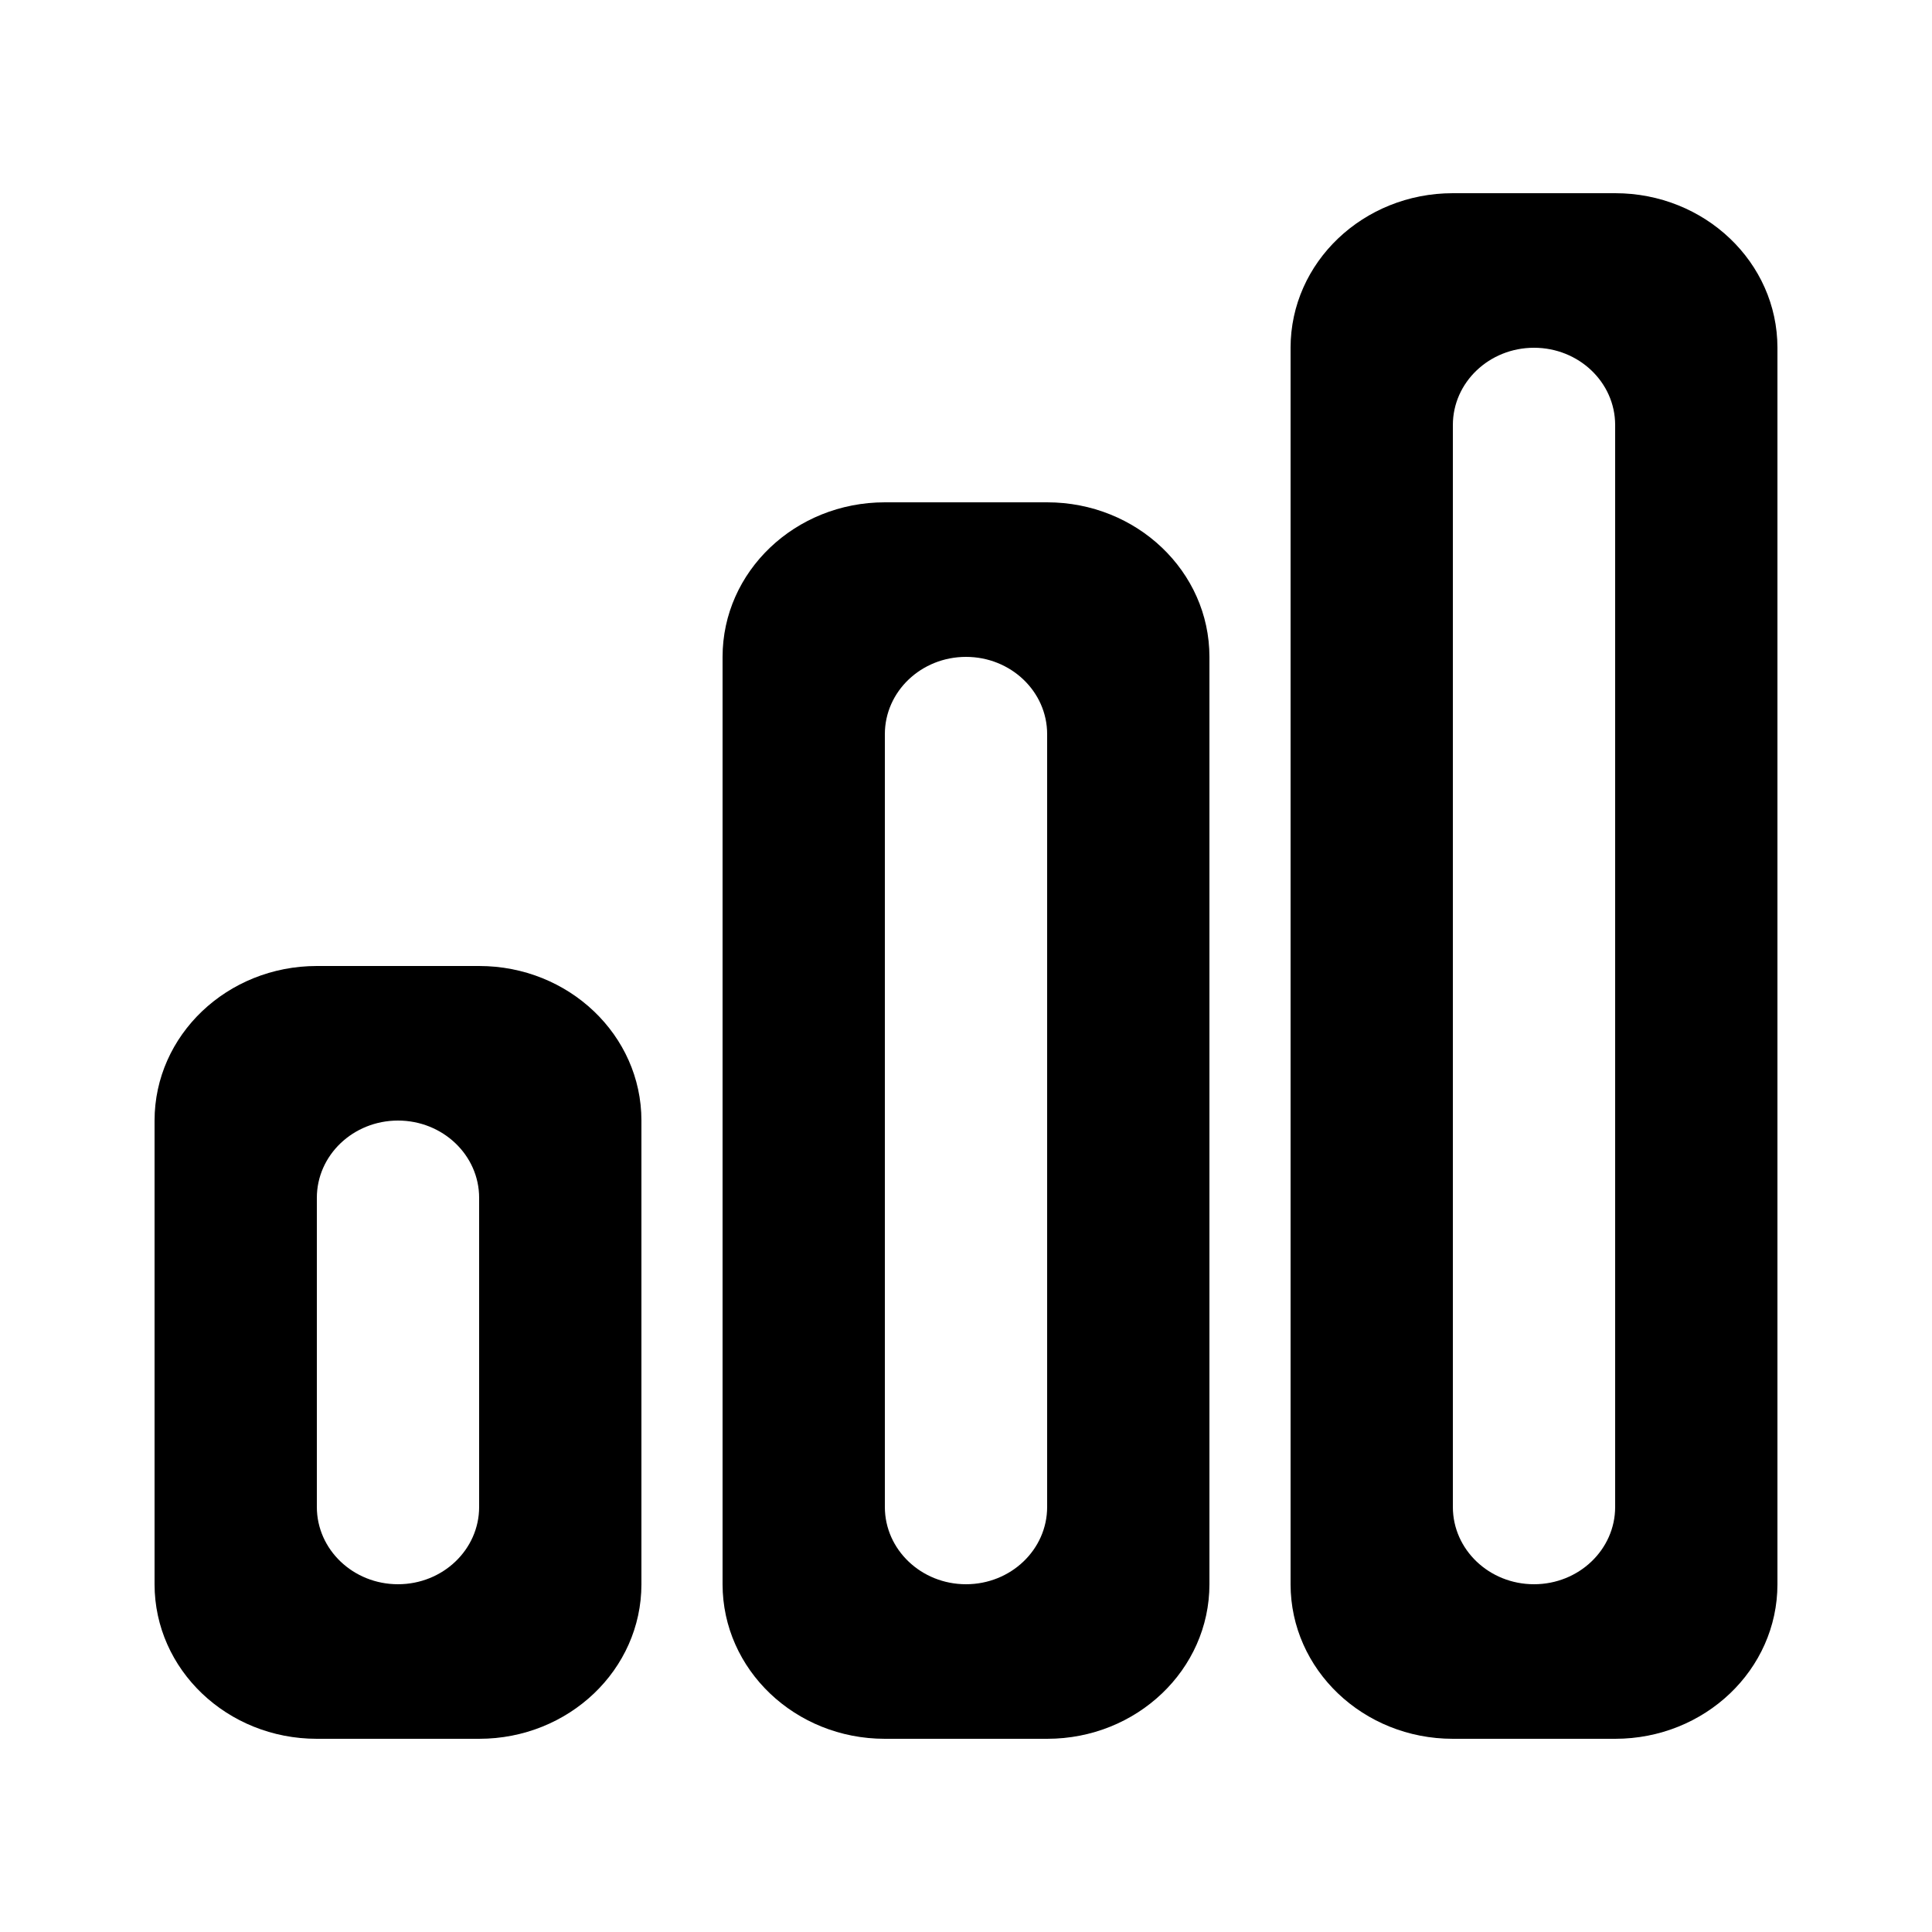
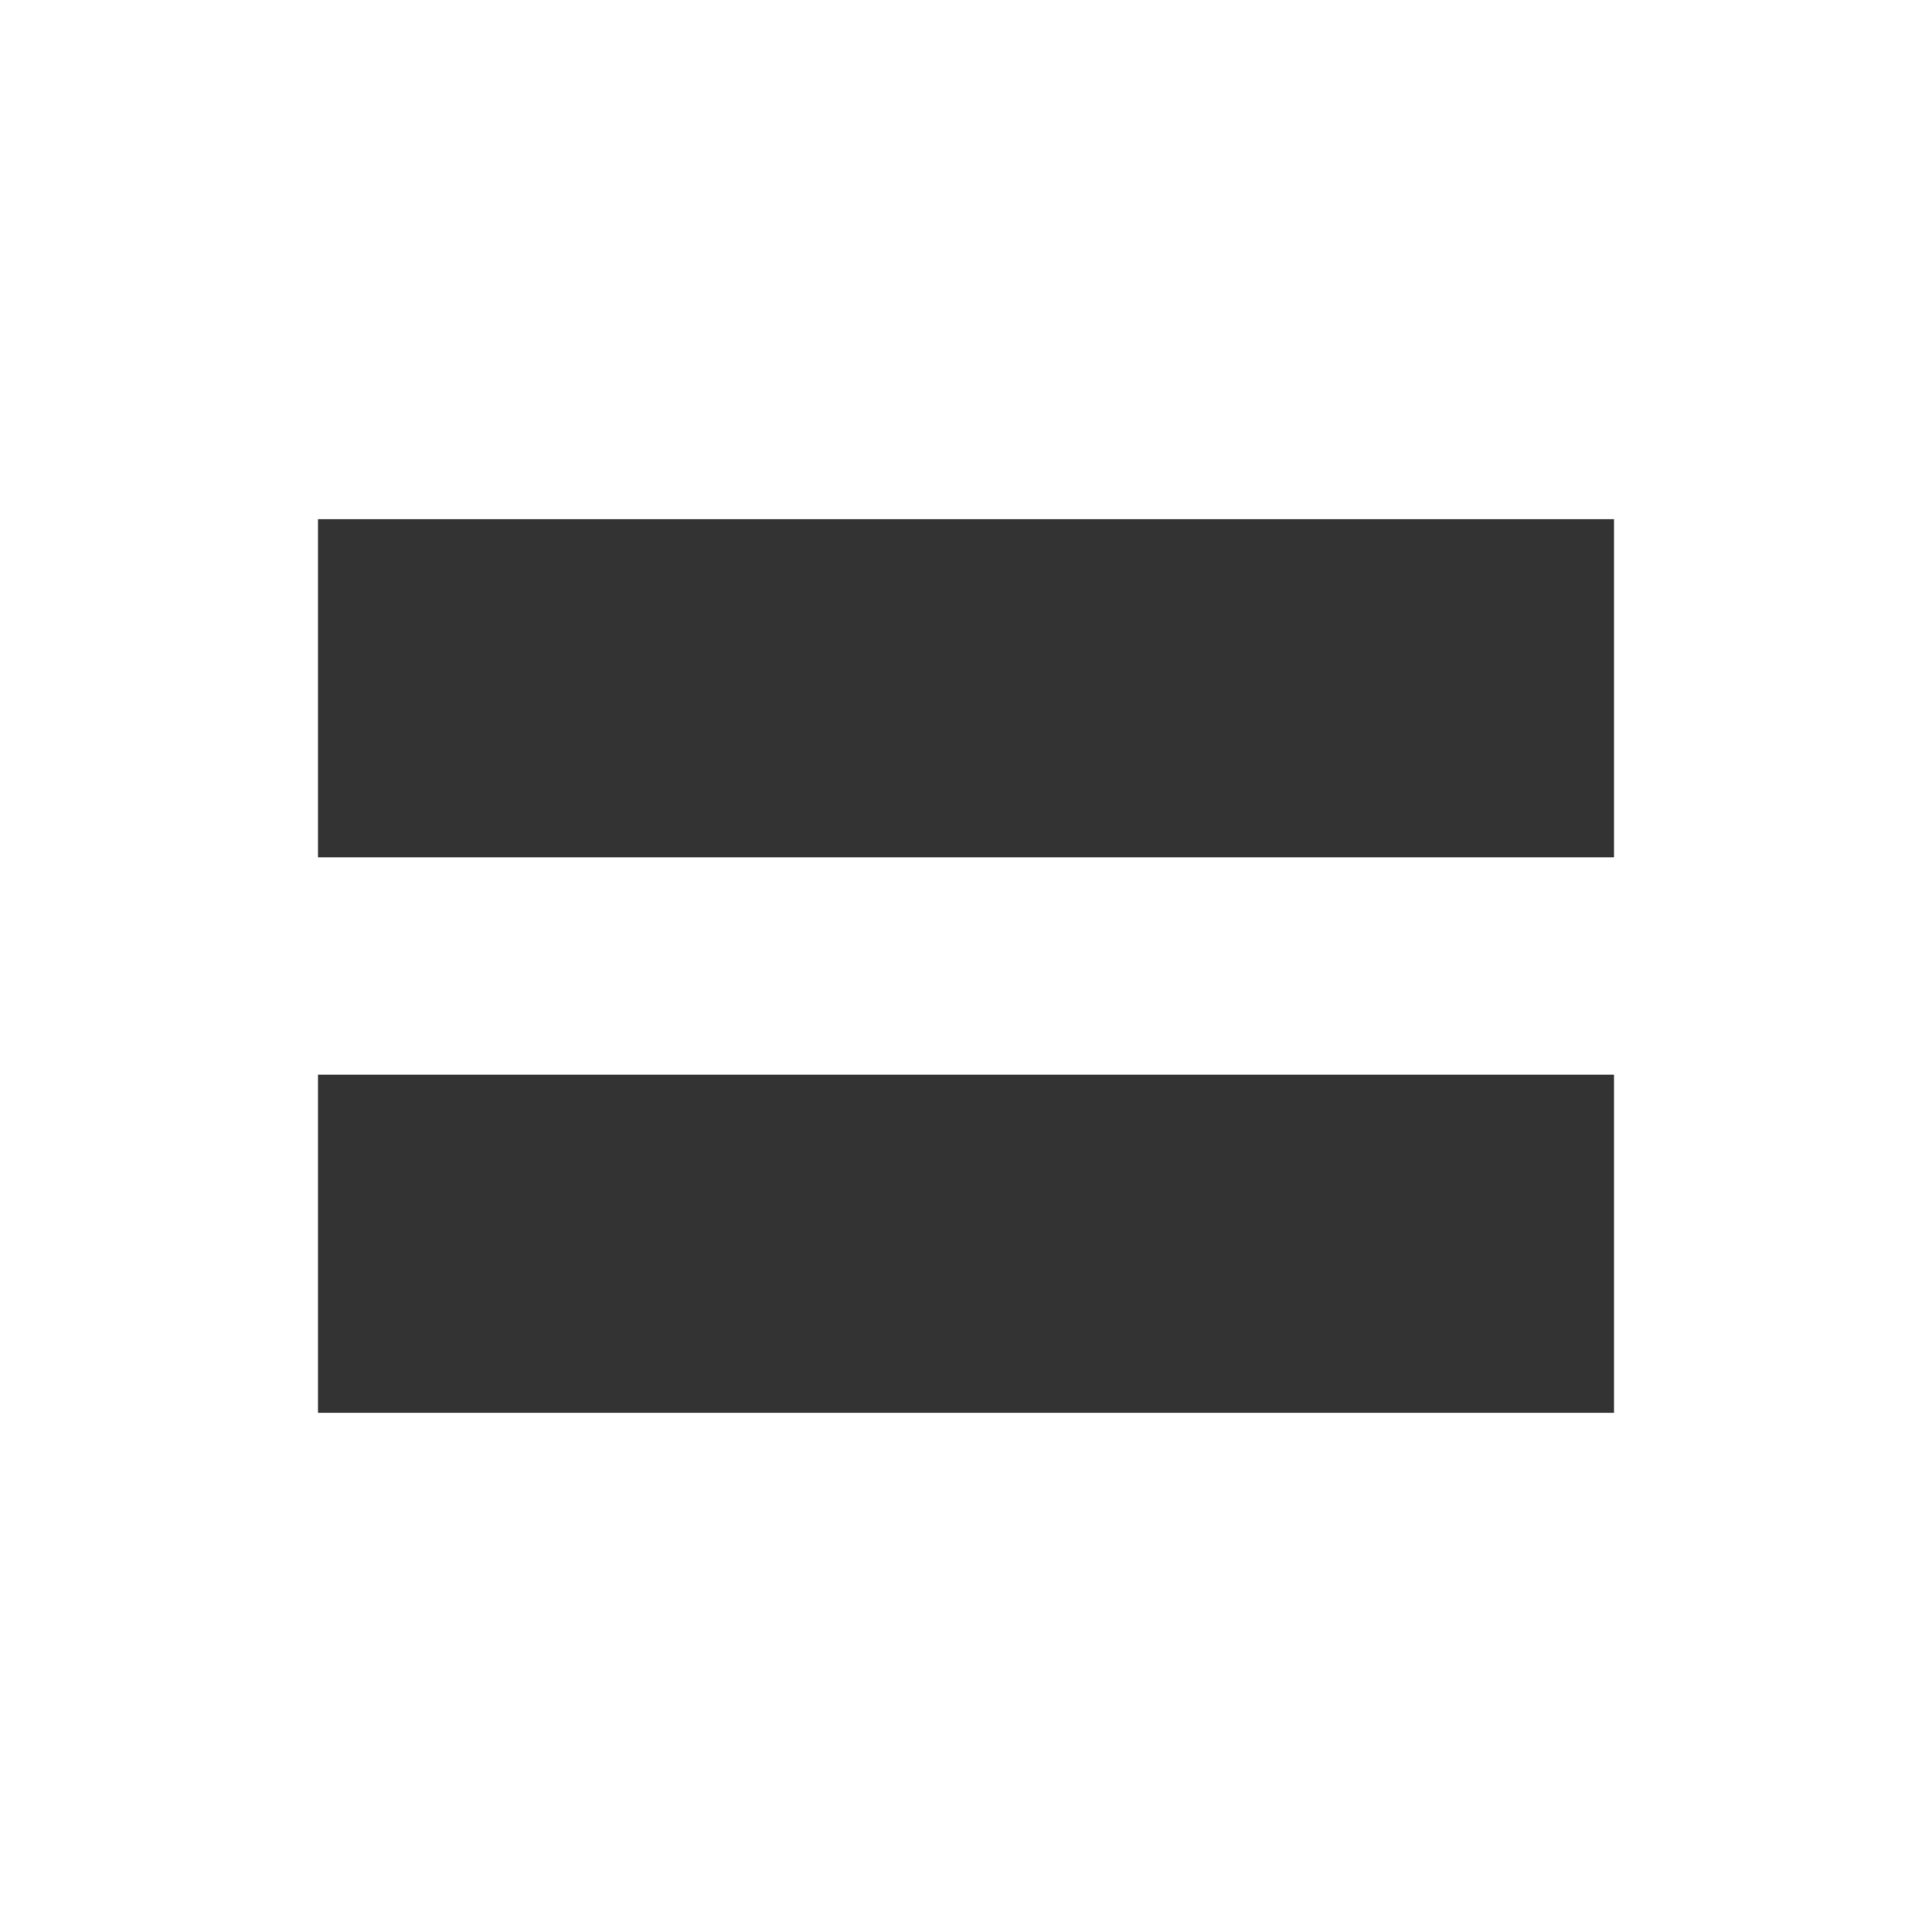
- <svg xmlns="http://www.w3.org/2000/svg" width="800px" height="800px" viewBox="-2 -2.5 25 25" version="1.1">
+ <svg xmlns="http://www.w3.org/2000/svg" id="Layer_1" data-name="Layer 1" version="1.1" viewBox="0 0 48 48">
  <defs>
- 
- </defs>
-   <g id="Page-1" stroke="none" stroke-width="1" fill="none" fill-rule="evenodd">
-     <g id="Dribbble-Light-Preview" transform="translate(-179, -840)" fill="#000000">
-       <g id="icons" transform="translate(56, 160)">
-         <path d="M141.9,697 C141.9,697.552 141.43,698 140.85,698 C140.27,698 139.8,697.552 139.8,697 L139.8,683 C139.8,682.448 140.27,682 140.85,682 C141.43,682 141.9,682.448 141.9,683 L141.9,697 Z M141.9,680 L139.8,680 C138.64,680 137.7,680.895 137.7,682 L137.7,698 C137.7,699.105 138.64,700 139.8,700 L141.9,700 C143.06,700 144,699.105 144,698 L144,682 C144,680.895 143.06,680 141.9,680 L141.9,680 Z M134.55,697 C134.55,697.552 134.08,698 133.5,698 C132.92,698 132.45,697.552 132.45,697 L132.45,687 C132.45,686.448 132.92,686 133.5,686 C134.08,686 134.55,686.448 134.55,687 L134.55,697 Z M134.55,684 L132.45,684 C131.29,684 130.35,684.895 130.35,686 L130.35,698 C130.35,699.105 131.29,700 132.45,700 L134.55,700 C135.71,700 136.65,699.105 136.65,698 L136.65,686 C136.65,684.895 135.71,684 134.55,684 L134.55,684 Z M127.2,697 C127.2,697.552 126.73,698 126.15,698 C125.57,698 125.1,697.552 125.1,697 L125.1,693 C125.1,692.448 125.57,692 126.15,692 C126.73,692 127.2,692.448 127.2,693 L127.2,697 Z M127.2,690 L125.1,690 C123.94,690 123,690.895 123,692 L123,698 C123,699.105 123.94,700 125.1,700 L127.2,700 C128.36,700 129.3,699.105 129.3,698 L129.3,692 C129.3,690.895 128.36,690 127.2,690 L127.2,690 Z" id="stats-[#1367]">
- 
- </path>
-       </g>
-     </g>
-   </g>
+     <style>
+       .cls-1 {
+         fill: #333;
+         stroke-width: 0px;
+       }
+     </style>
+   </defs>
+   <rect class="cls-1" x="7.9" y="12.9" width="32.2" height="8.4" />
+   <rect class="cls-1" x="7.9" y="26.7" width="32.2" height="8.4" />
</svg>
